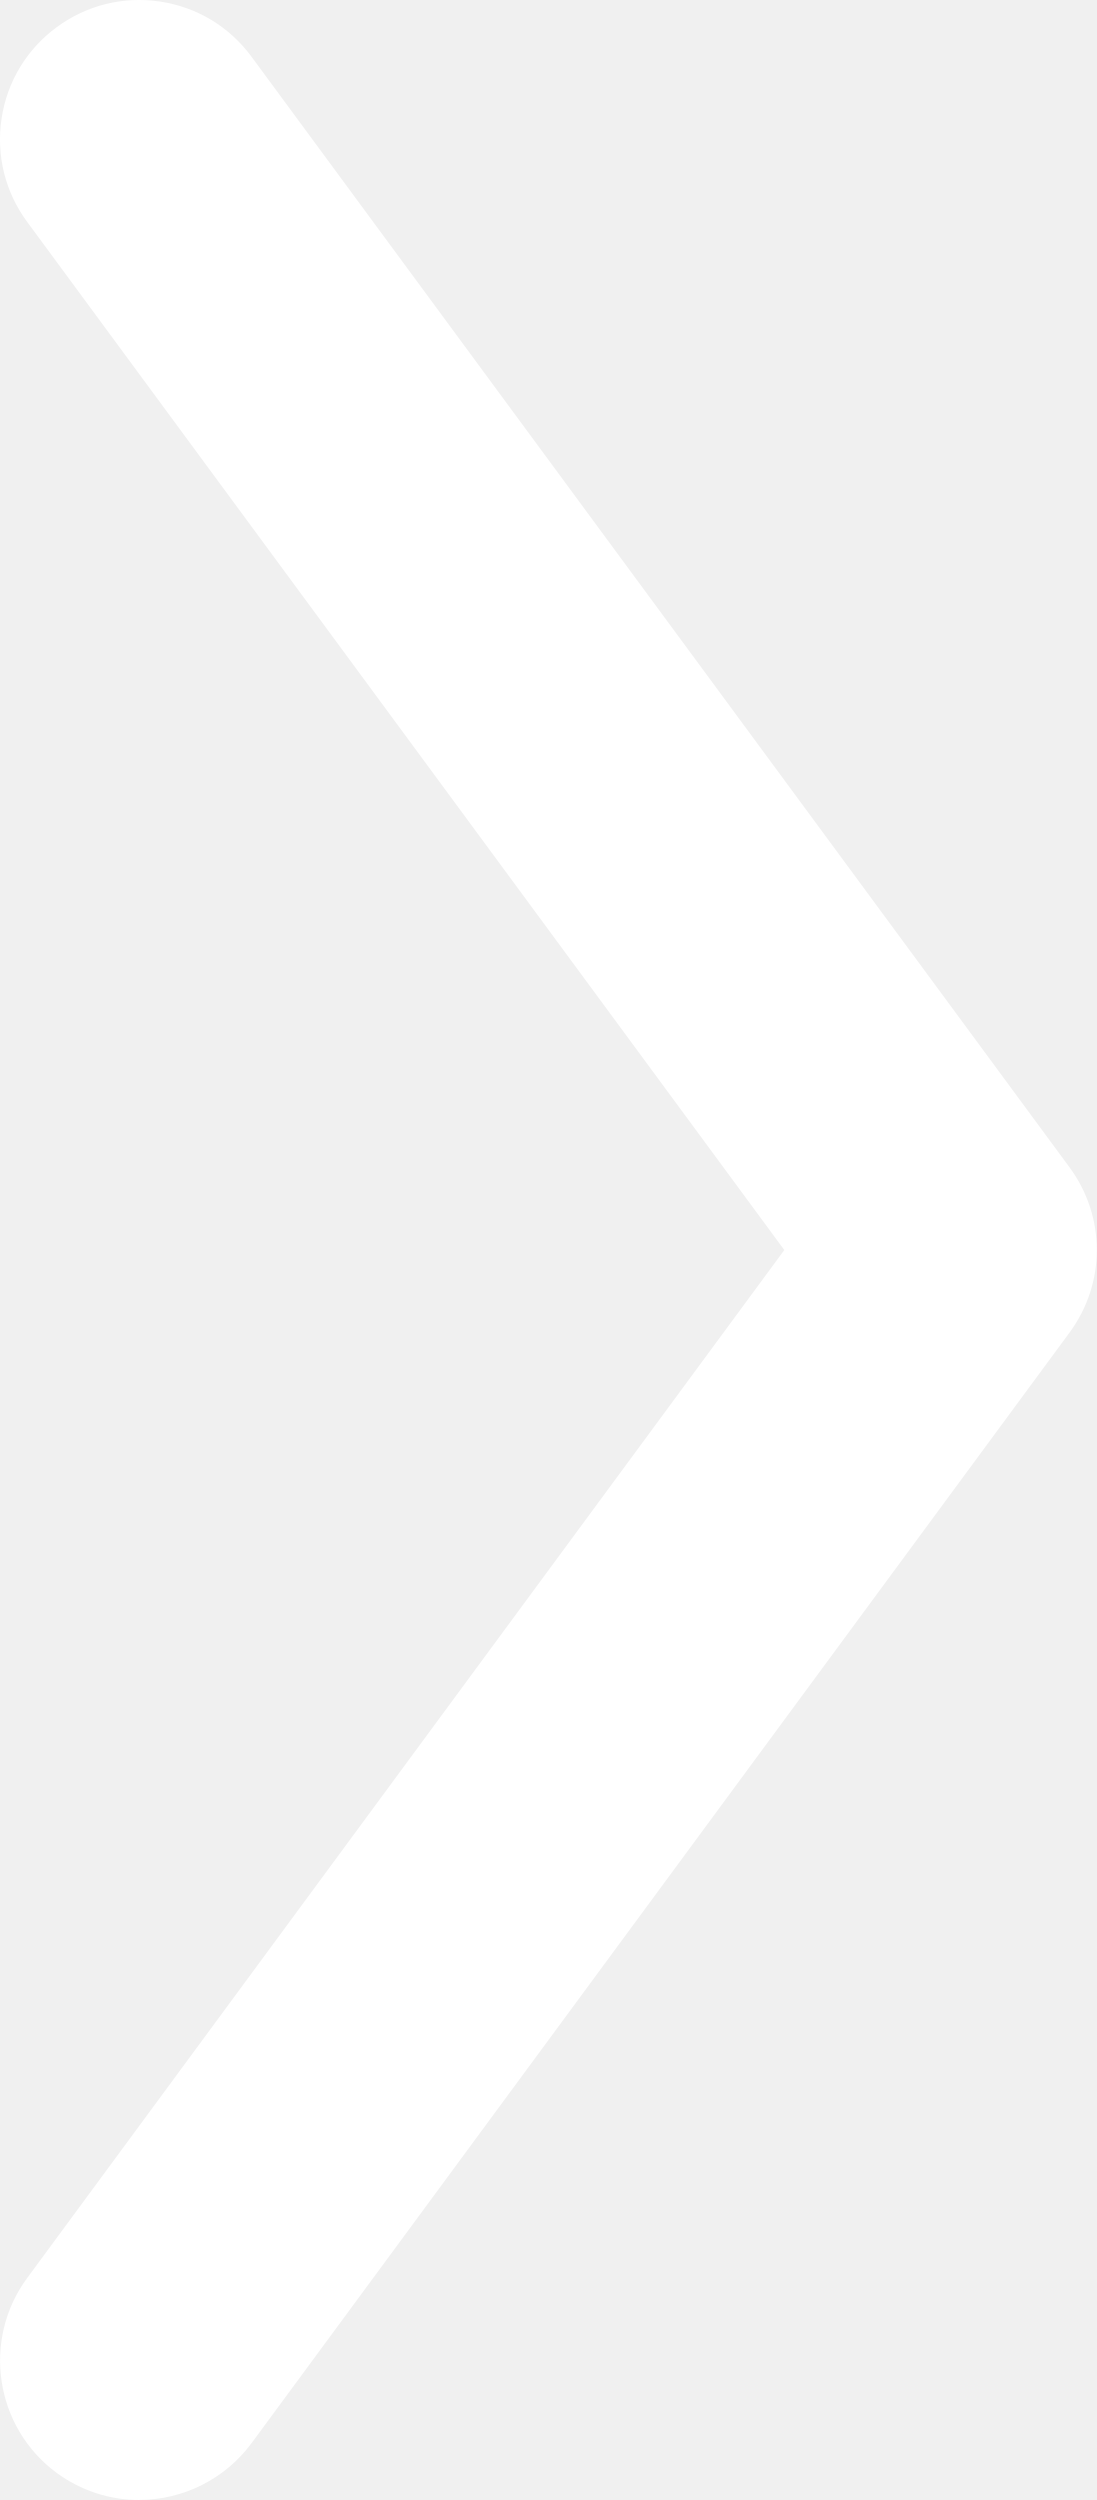
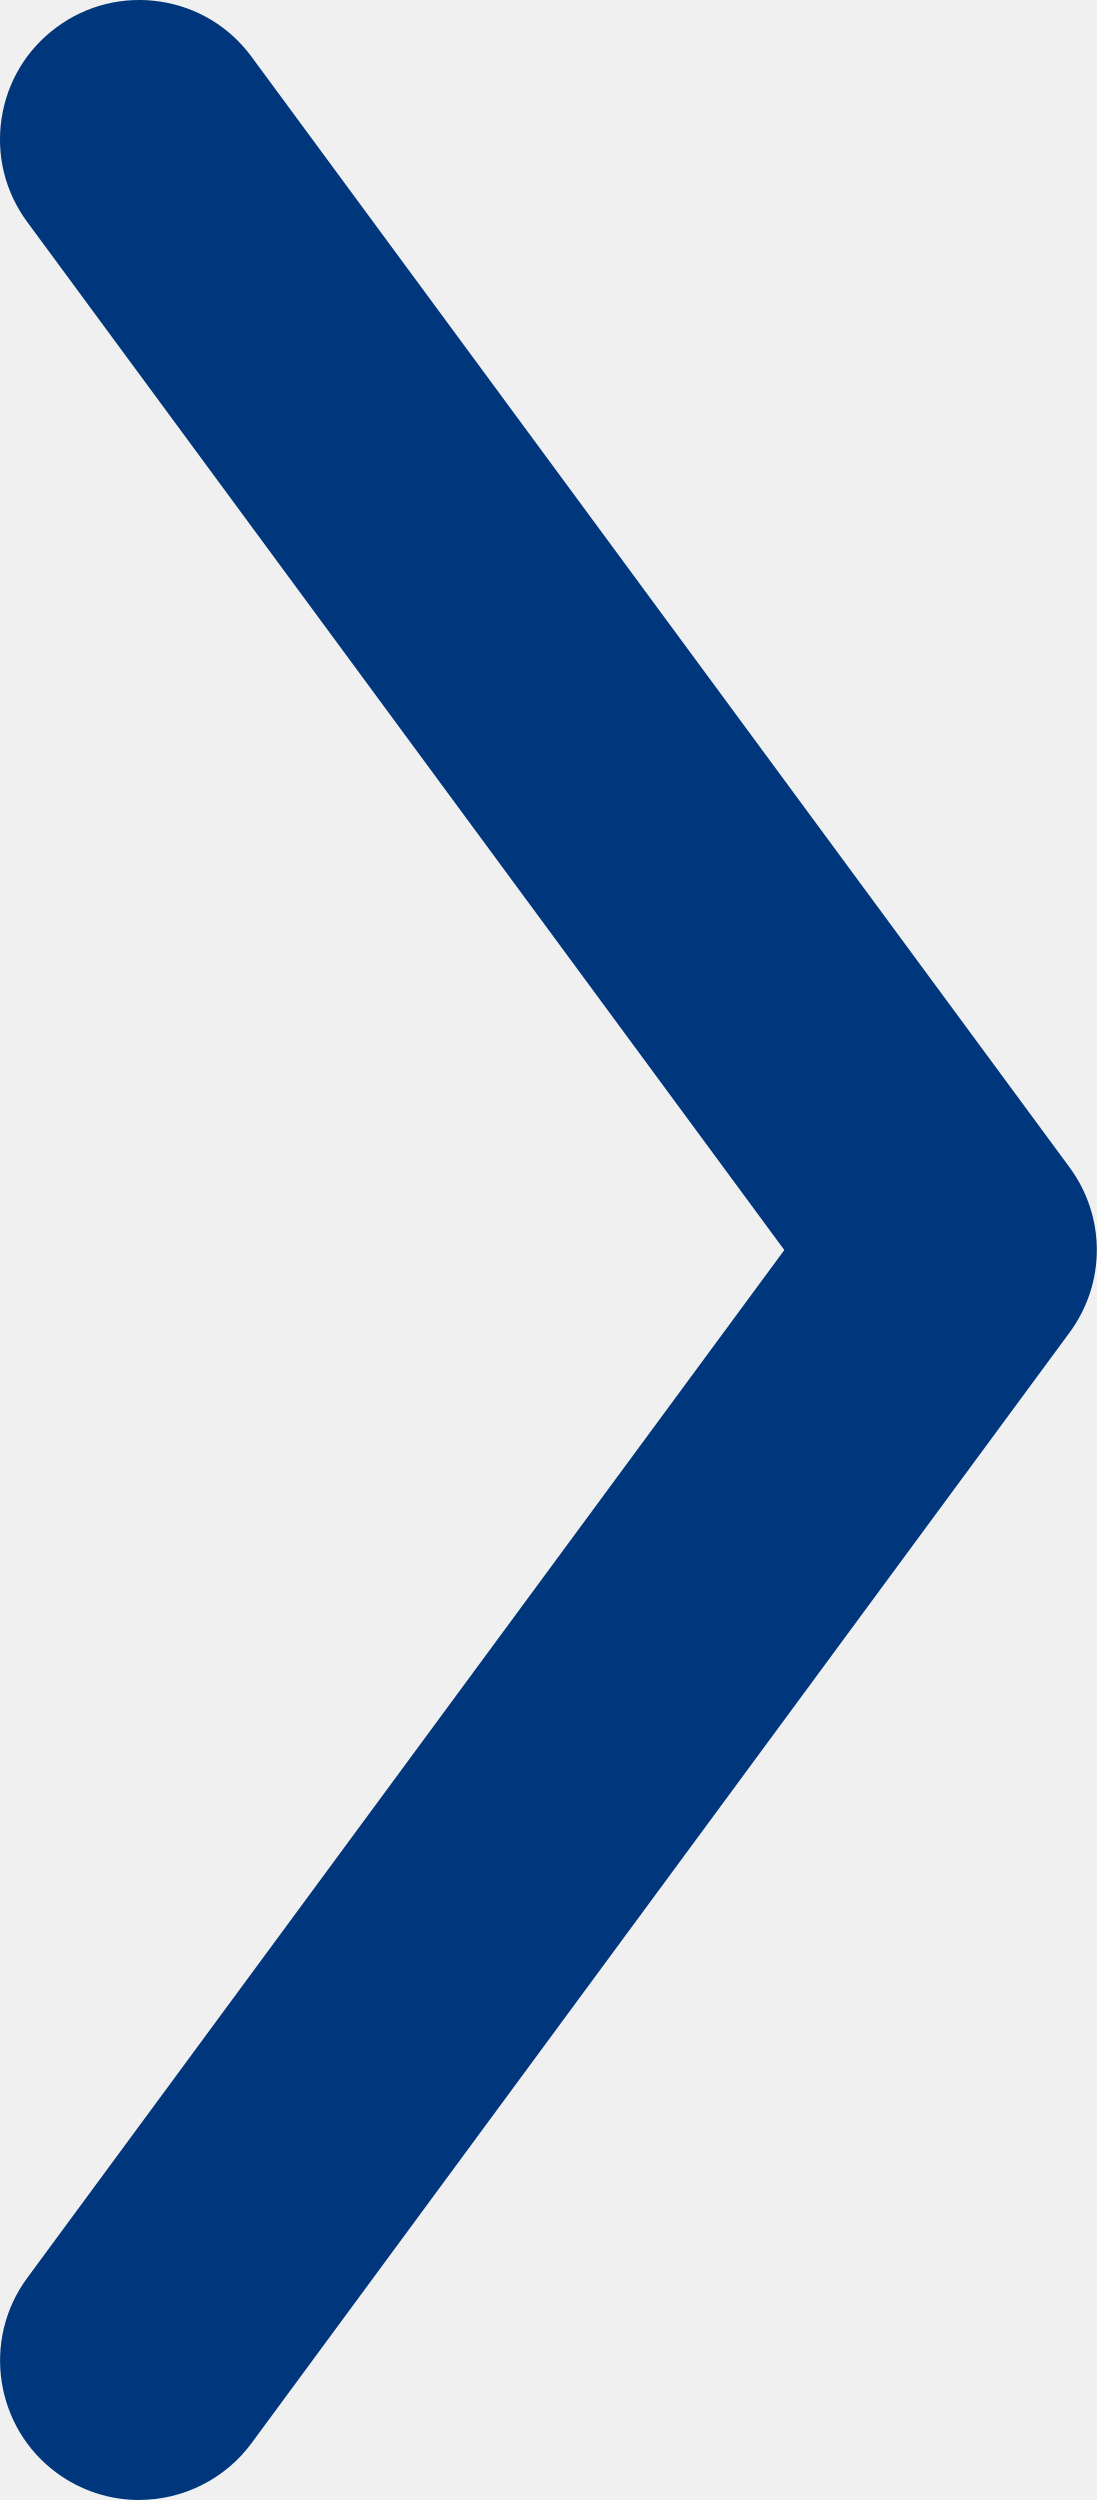
<svg xmlns="http://www.w3.org/2000/svg" id="_僦_1" data-name="僦_1" version="1.1" viewBox="0 0 145.66 332.01">
  <defs>
    <style>
      .st0 {
-         fill: #fff;
+         fill: #00367c;
      }
    </style>
  </defs>
  <g>
    <path class="st0" d="M18.5,320.01c-1.34,0-2.69-.41-3.85-1.27-2.89-2.13-3.51-6.2-1.38-9.09l105.8-143.65L13.27,22.36c-2.13-2.89-1.51-6.96,1.38-9.09,2.89-2.13,6.96-1.51,9.09,1.38l108.64,147.5c1.69,2.29,1.69,5.42,0,7.71L23.74,317.36c-1.27,1.73-3.24,2.65-5.24,2.65Z" />
    <path class="st0" d="M18.5,325.01c-2.47,0-4.82-.77-6.81-2.24-5.11-3.76-6.2-10.97-2.44-16.08l103.62-140.68L9.24,25.32c-1.82-2.47-2.57-5.51-2.11-8.54.46-3.04,2.08-5.71,4.55-7.53,2.47-1.82,5.51-2.57,8.54-2.11,3.04.46,5.71,2.08,7.53,4.55l108.64,147.5c3,4.08,3,9.56,0,13.64L27.76,320.33c-2.16,2.93-5.62,4.68-9.26,4.68ZM18.5,17c-.26,0-.57.06-.88.29-.41.31-.55.7-.59.98-.04.28-.03.7.28,1.11l107.98,146.61L17.3,312.62c-.49.67-.35,1.61.32,2.1.26.19.56.29.88.29.23,0,.81-.06,1.21-.61l108.64-147.5c.39-.53.39-1.25,0-1.78L19.71,17.61c-.3-.41-.7-.55-.98-.59-.07-.01-.15-.02-.23-.02Z" />
  </g>
  <g>
    <path class="st0" d="M18.5,327.01c-2.9,0-5.66-.91-8-2.63-5.99-4.41-7.28-12.88-2.86-18.88l102.74-139.5L7.63,26.51c-2.14-2.9-3.02-6.47-2.48-10.03.54-3.57,2.44-6.71,5.34-8.84,2.9-2.14,6.47-3.02,10.03-2.48,3.57.54,6.71,2.44,8.84,5.34l108.64,147.5c3.53,4.79,3.53,11.22,0,16.01L29.37,321.52c-2.53,3.44-6.6,5.49-10.88,5.49Z" />
    <path class="st0" d="M18.5,332.01c-3.97,0-7.76-1.25-10.97-3.6-8.21-6.05-9.97-17.65-3.93-25.87l100.56-136.53L3.61,29.47C.68,25.5-.53,20.61.21,15.73.95,10.84,3.55,6.54,7.53,3.61,11.51.68,16.39-.53,21.28.21c4.89.74,9.19,3.34,12.12,7.32l108.64,147.5c4.83,6.56,4.83,15.38,0,21.94l-108.64,147.5c-3.47,4.71-9.04,7.53-14.9,7.53ZM18.49,10c-1.8,0-3.55.57-5.02,1.66-1.83,1.35-3.02,3.32-3.36,5.57-.34,2.24.21,4.49,1.56,6.32l104.93,142.46L11.66,308.47c-1.34,1.82-1.89,4.07-1.55,6.31.34,2.25,1.53,4.23,3.36,5.57,1.47,1.08,3.21,1.66,5.04,1.66,2.69,0,5.25-1.29,6.85-3.46l108.64-147.5c2.22-3.01,2.22-7.07,0-10.08L25.35,13.46c-1.35-1.83-3.32-3.02-5.57-3.36-.43-.07-.86-.1-1.29-.1Z" />
  </g>
</svg>
